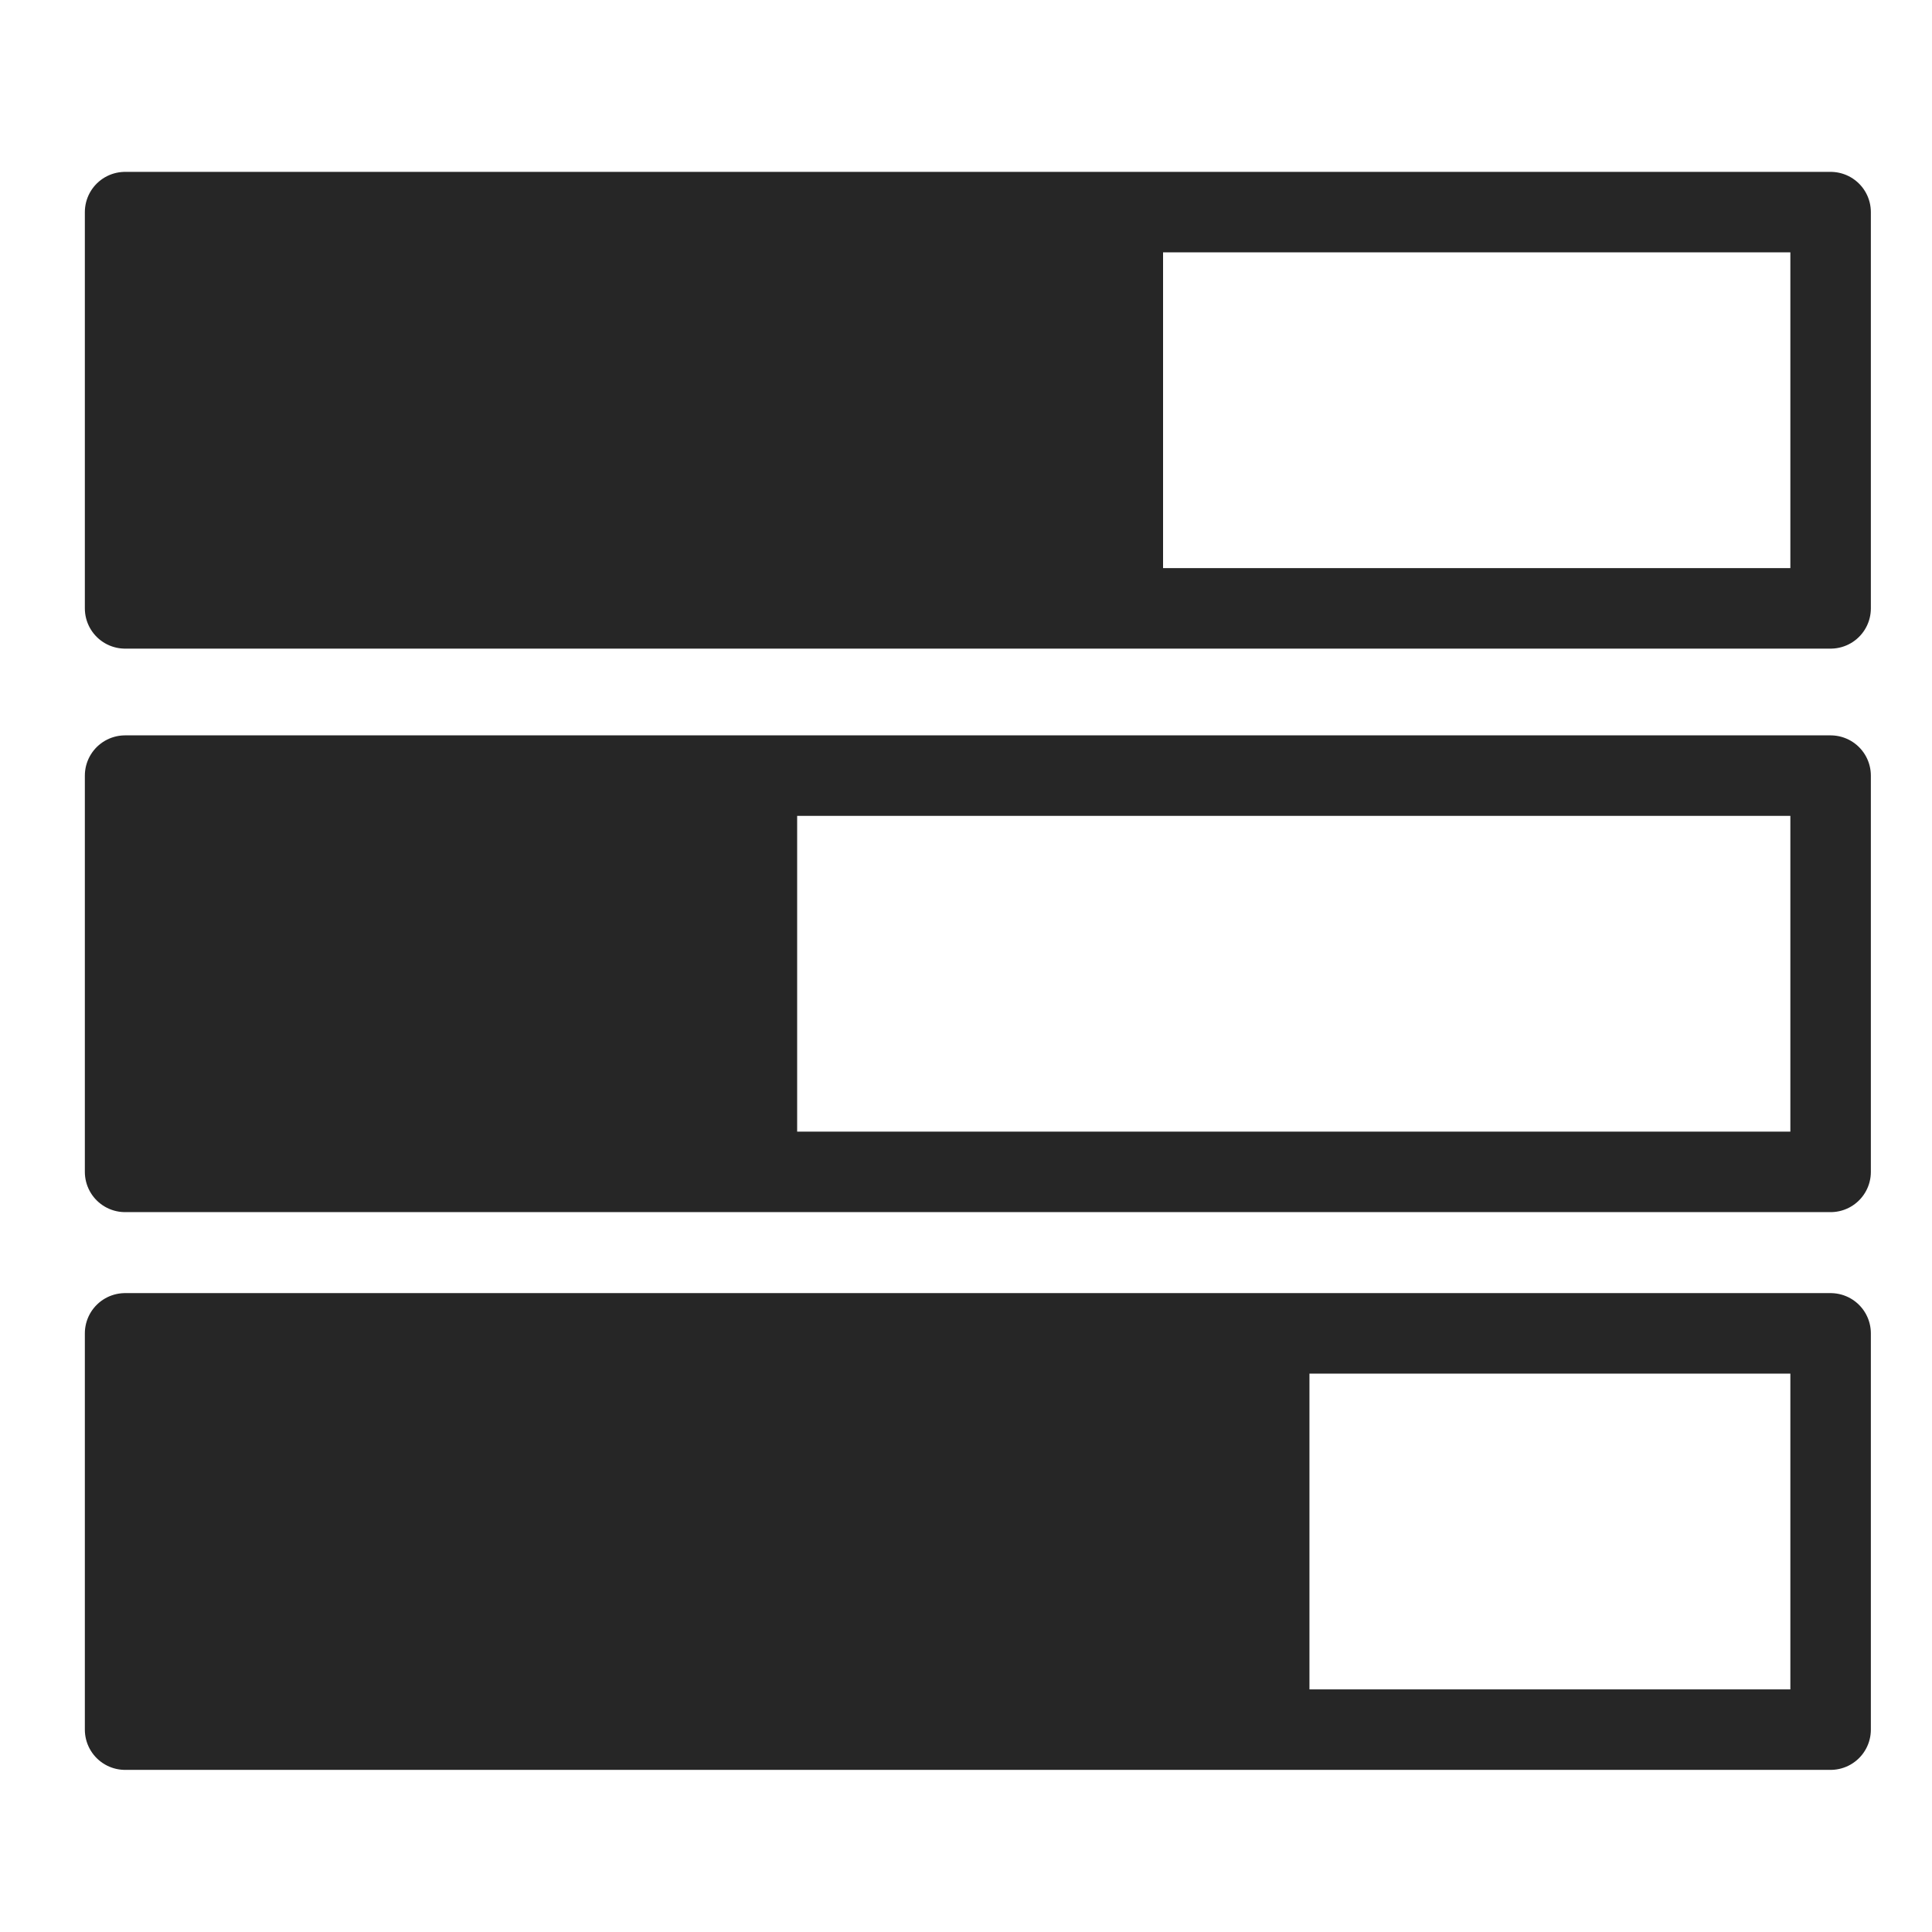
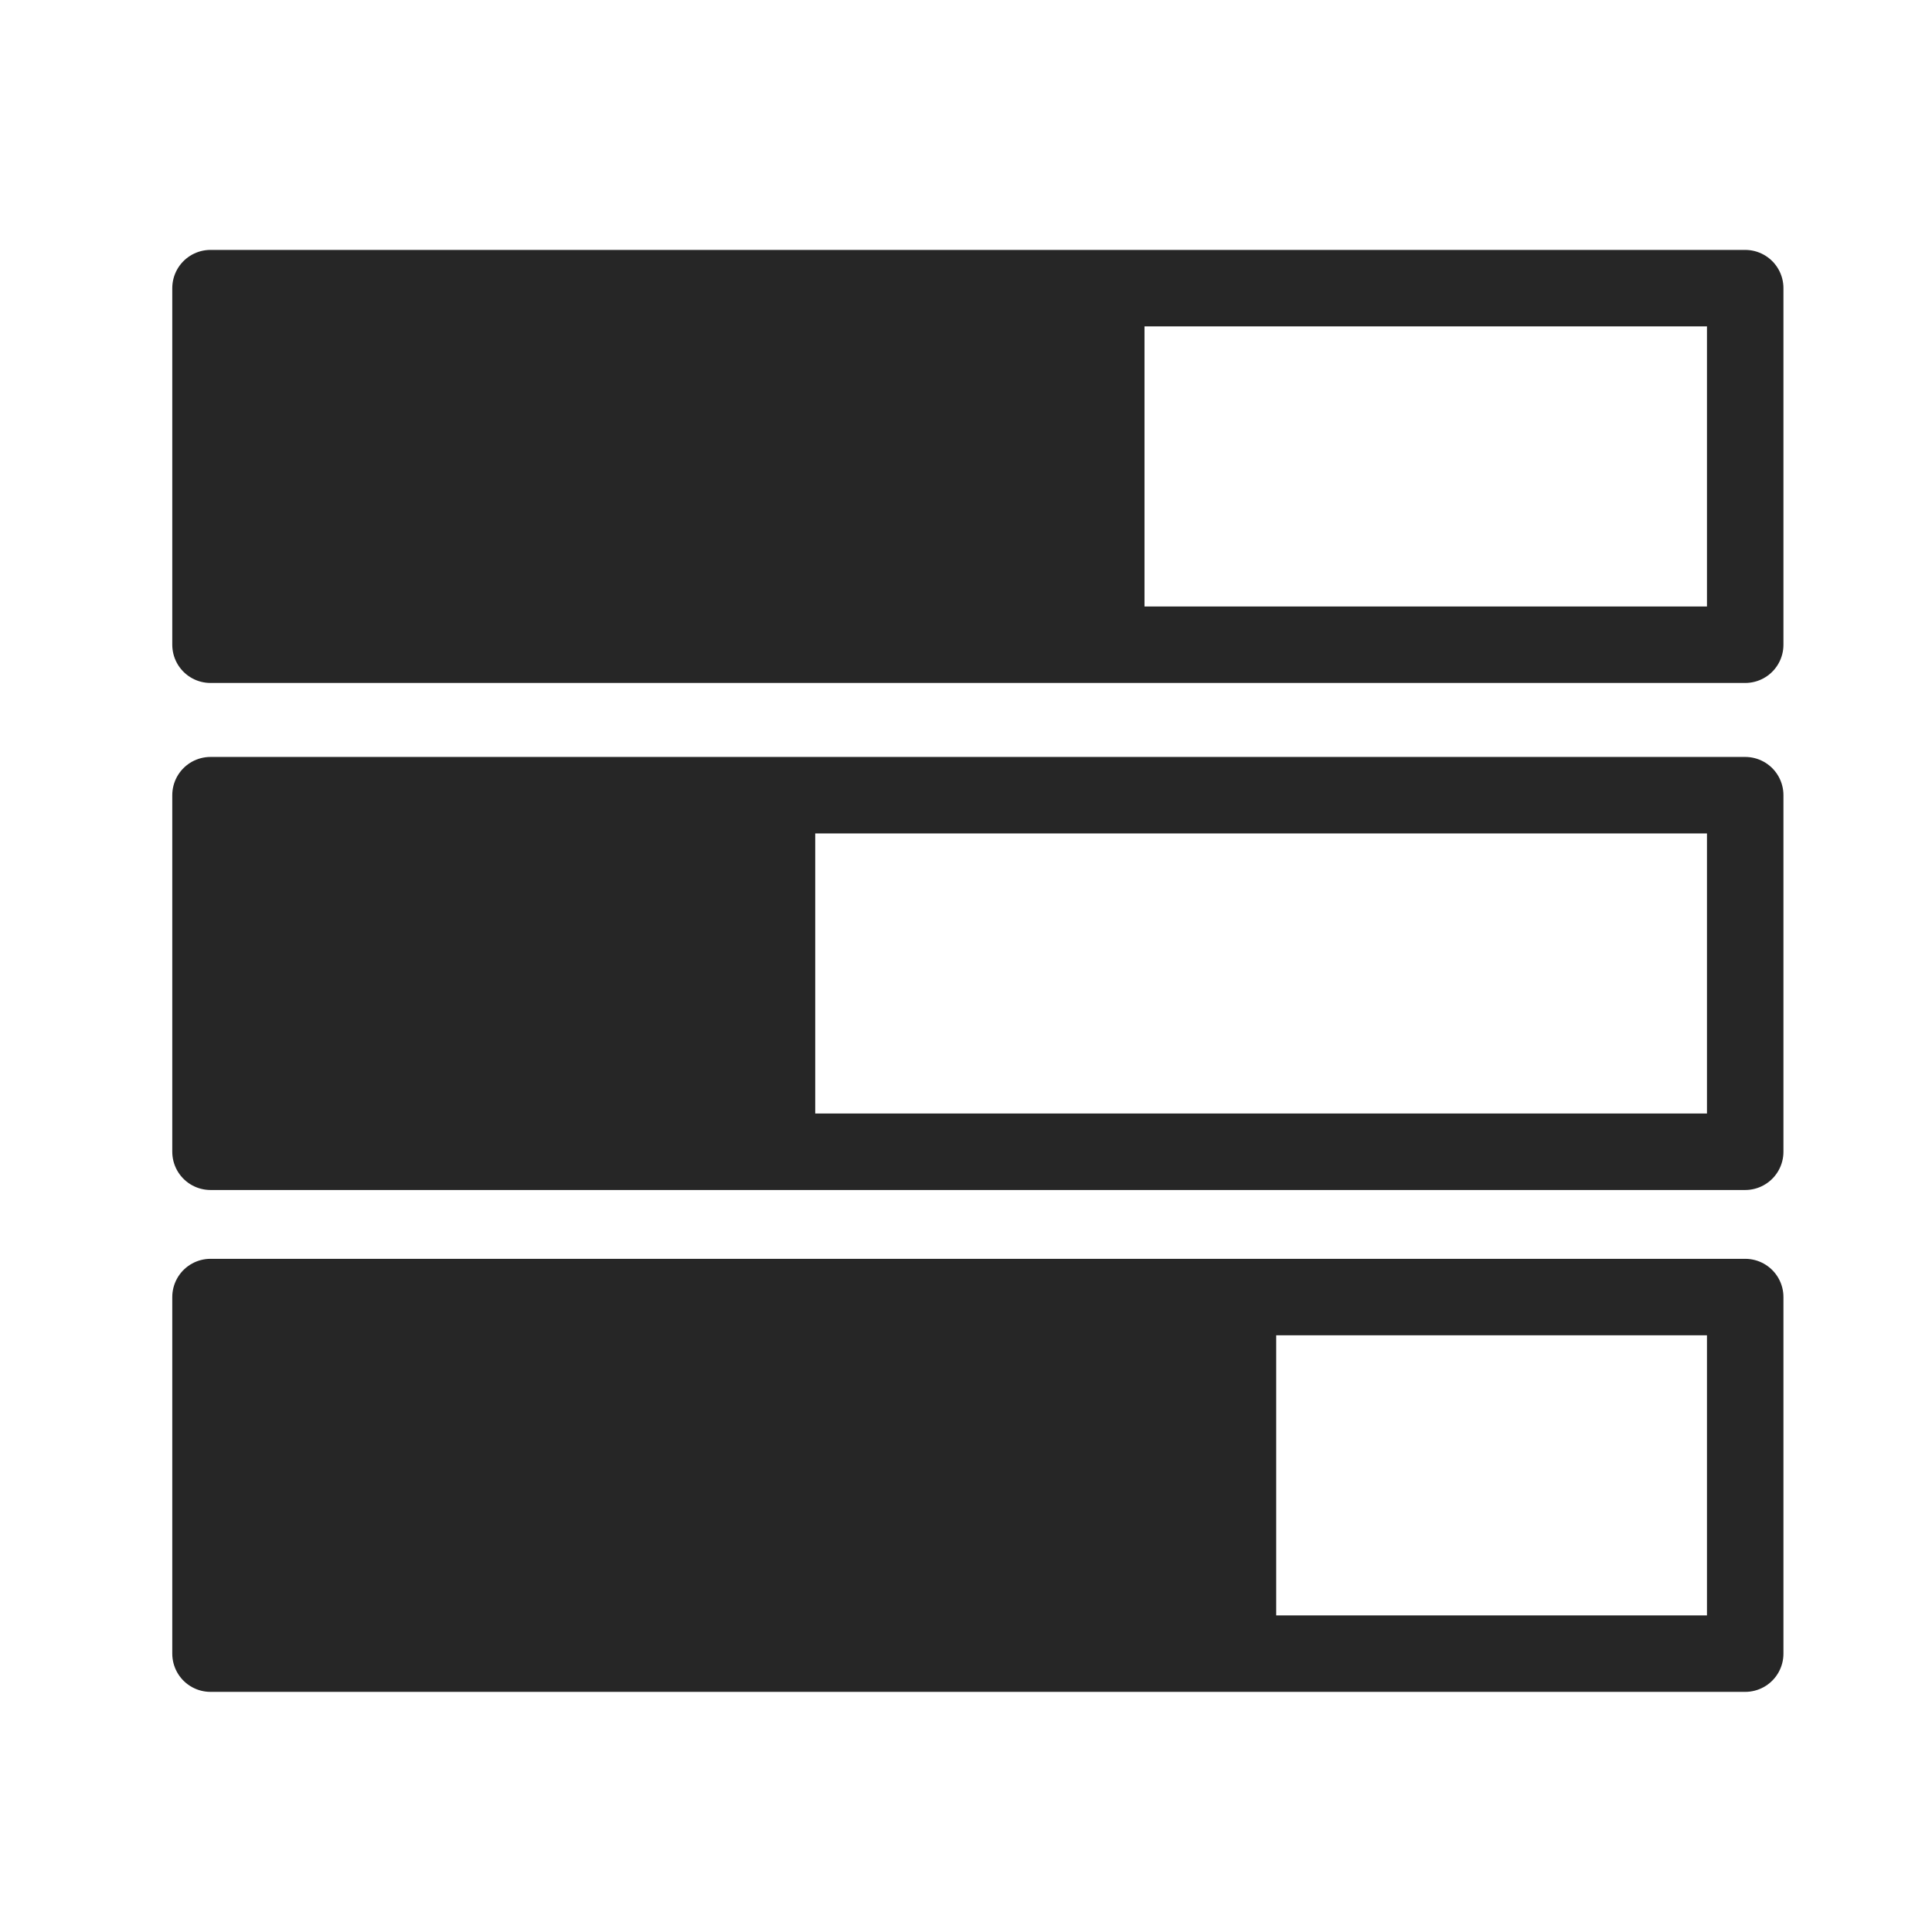
<svg xmlns="http://www.w3.org/2000/svg" width="48px" height="48px" id="svg2985" version="1.1">
  <defs id="defs2987" />
  <g id="layer1">
-     <rect style="fill:#262626;fill-opacity:1;stroke:none;stroke-width:2;stroke-linecap:butt;stroke-linejoin:round;stroke-miterlimit:4;stroke-dasharray:none;stroke-opacity:1" id="rect4171" width="29.626" height="10.247" x="2.907" y="32.95" ry="1.846" rx="0" />
-     <rect style="fill:none;fill-opacity:1;stroke:#262626;stroke-width:2;stroke-linecap:butt;stroke-linejoin:round;stroke-miterlimit:4;stroke-dasharray:none;stroke-opacity:1" id="rect4137" width="42.373" height="9.845" x="3.108" y="33.127" ry="1.774" rx="0" />
-     <rect style="fill:#262626;fill-opacity:1;stroke:none;stroke-width:2;stroke-linecap:butt;stroke-linejoin:round;stroke-miterlimit:4;stroke-dasharray:none;stroke-opacity:1" id="rect4169" width="16.898" height="10.247" x="2.907" y="19.11" ry="1.846" rx="0" />
-     <rect rx="0" ry="1.774" y="19.27" x="3.108" height="9.845" width="42.373" id="rect4153" style="fill:none;fill-opacity:1;stroke:#262626;stroke-width:2;stroke-linecap:butt;stroke-linejoin:round;stroke-miterlimit:4;stroke-dasharray:none;stroke-opacity:1" />
-     <rect rx="0" ry="1.846" y="5.069" x="2.907" height="10.247" width="25.989" id="rect4159" style="fill:#262626;fill-opacity:1;stroke:none;stroke-width:2;stroke-linecap:butt;stroke-linejoin:round;stroke-miterlimit:4;stroke-dasharray:none;stroke-opacity:1" />
-     <rect style="fill:none;fill-opacity:1;stroke:#262626;stroke-width:2;stroke-linecap:butt;stroke-linejoin:round;stroke-miterlimit:4;stroke-dasharray:none;stroke-opacity:1" id="rect4155" width="42.373" height="9.845" x="3.108" y="5.27" ry="1.774" rx="0" />
+     <rect style="fill:#262626;fill-opacity:1;stroke:none;stroke-width:1.8;stroke-linecap:butt;stroke-linejoin:round;stroke-miterlimit:4;stroke-dasharray:none;stroke-opacity:1" id="rect4171" width="26.658" height="9.221" x="5.049" y="32.065" ry="1.661" rx="0" />
+     <rect style="fill:none;fill-opacity:1;stroke:#262626;stroke-width:1.9;stroke-linecap:butt;stroke-linejoin:round;stroke-miterlimit:4;stroke-dasharray:none;stroke-opacity:1" id="rect4137" width="38.129" height="8.859" x="5.23" y="32.225" ry="1.596" rx="0" />
+     <rect style="fill:#262626;fill-opacity:1;stroke:none;stroke-width:1.8;stroke-linecap:butt;stroke-linejoin:round;stroke-miterlimit:4;stroke-dasharray:none;stroke-opacity:1" id="rect4169" width="15.205" height="9.221" x="5.049" y="19.612" ry="1.661" rx="0" />
+     <rect rx="0" ry="1.596" y="19.756" x="5.23" height="8.859" width="38.129" id="rect4153" style="fill:none;fill-opacity:1;stroke:#262626;stroke-width:1.9;stroke-linecap:butt;stroke-linejoin:round;stroke-miterlimit:4;stroke-dasharray:none;stroke-opacity:1" />
+     <rect rx="0" ry="1.661" y="6.978" x="5.049" height="9.221" width="23.386" id="rect4159" style="fill:#262626;fill-opacity:1;stroke:none;stroke-width:1.8;stroke-linecap:butt;stroke-linejoin:round;stroke-miterlimit:4;stroke-dasharray:none;stroke-opacity:1" />
+     <rect style="fill:none;fill-opacity:1;stroke:#262626;stroke-width:1.9;stroke-linecap:butt;stroke-linejoin:round;stroke-miterlimit:4;stroke-dasharray:none;stroke-opacity:1" id="rect4155" width="38.129" height="8.859" x="5.23" y="7.159" ry="1.596" rx="0" />
  </g>
</svg>
